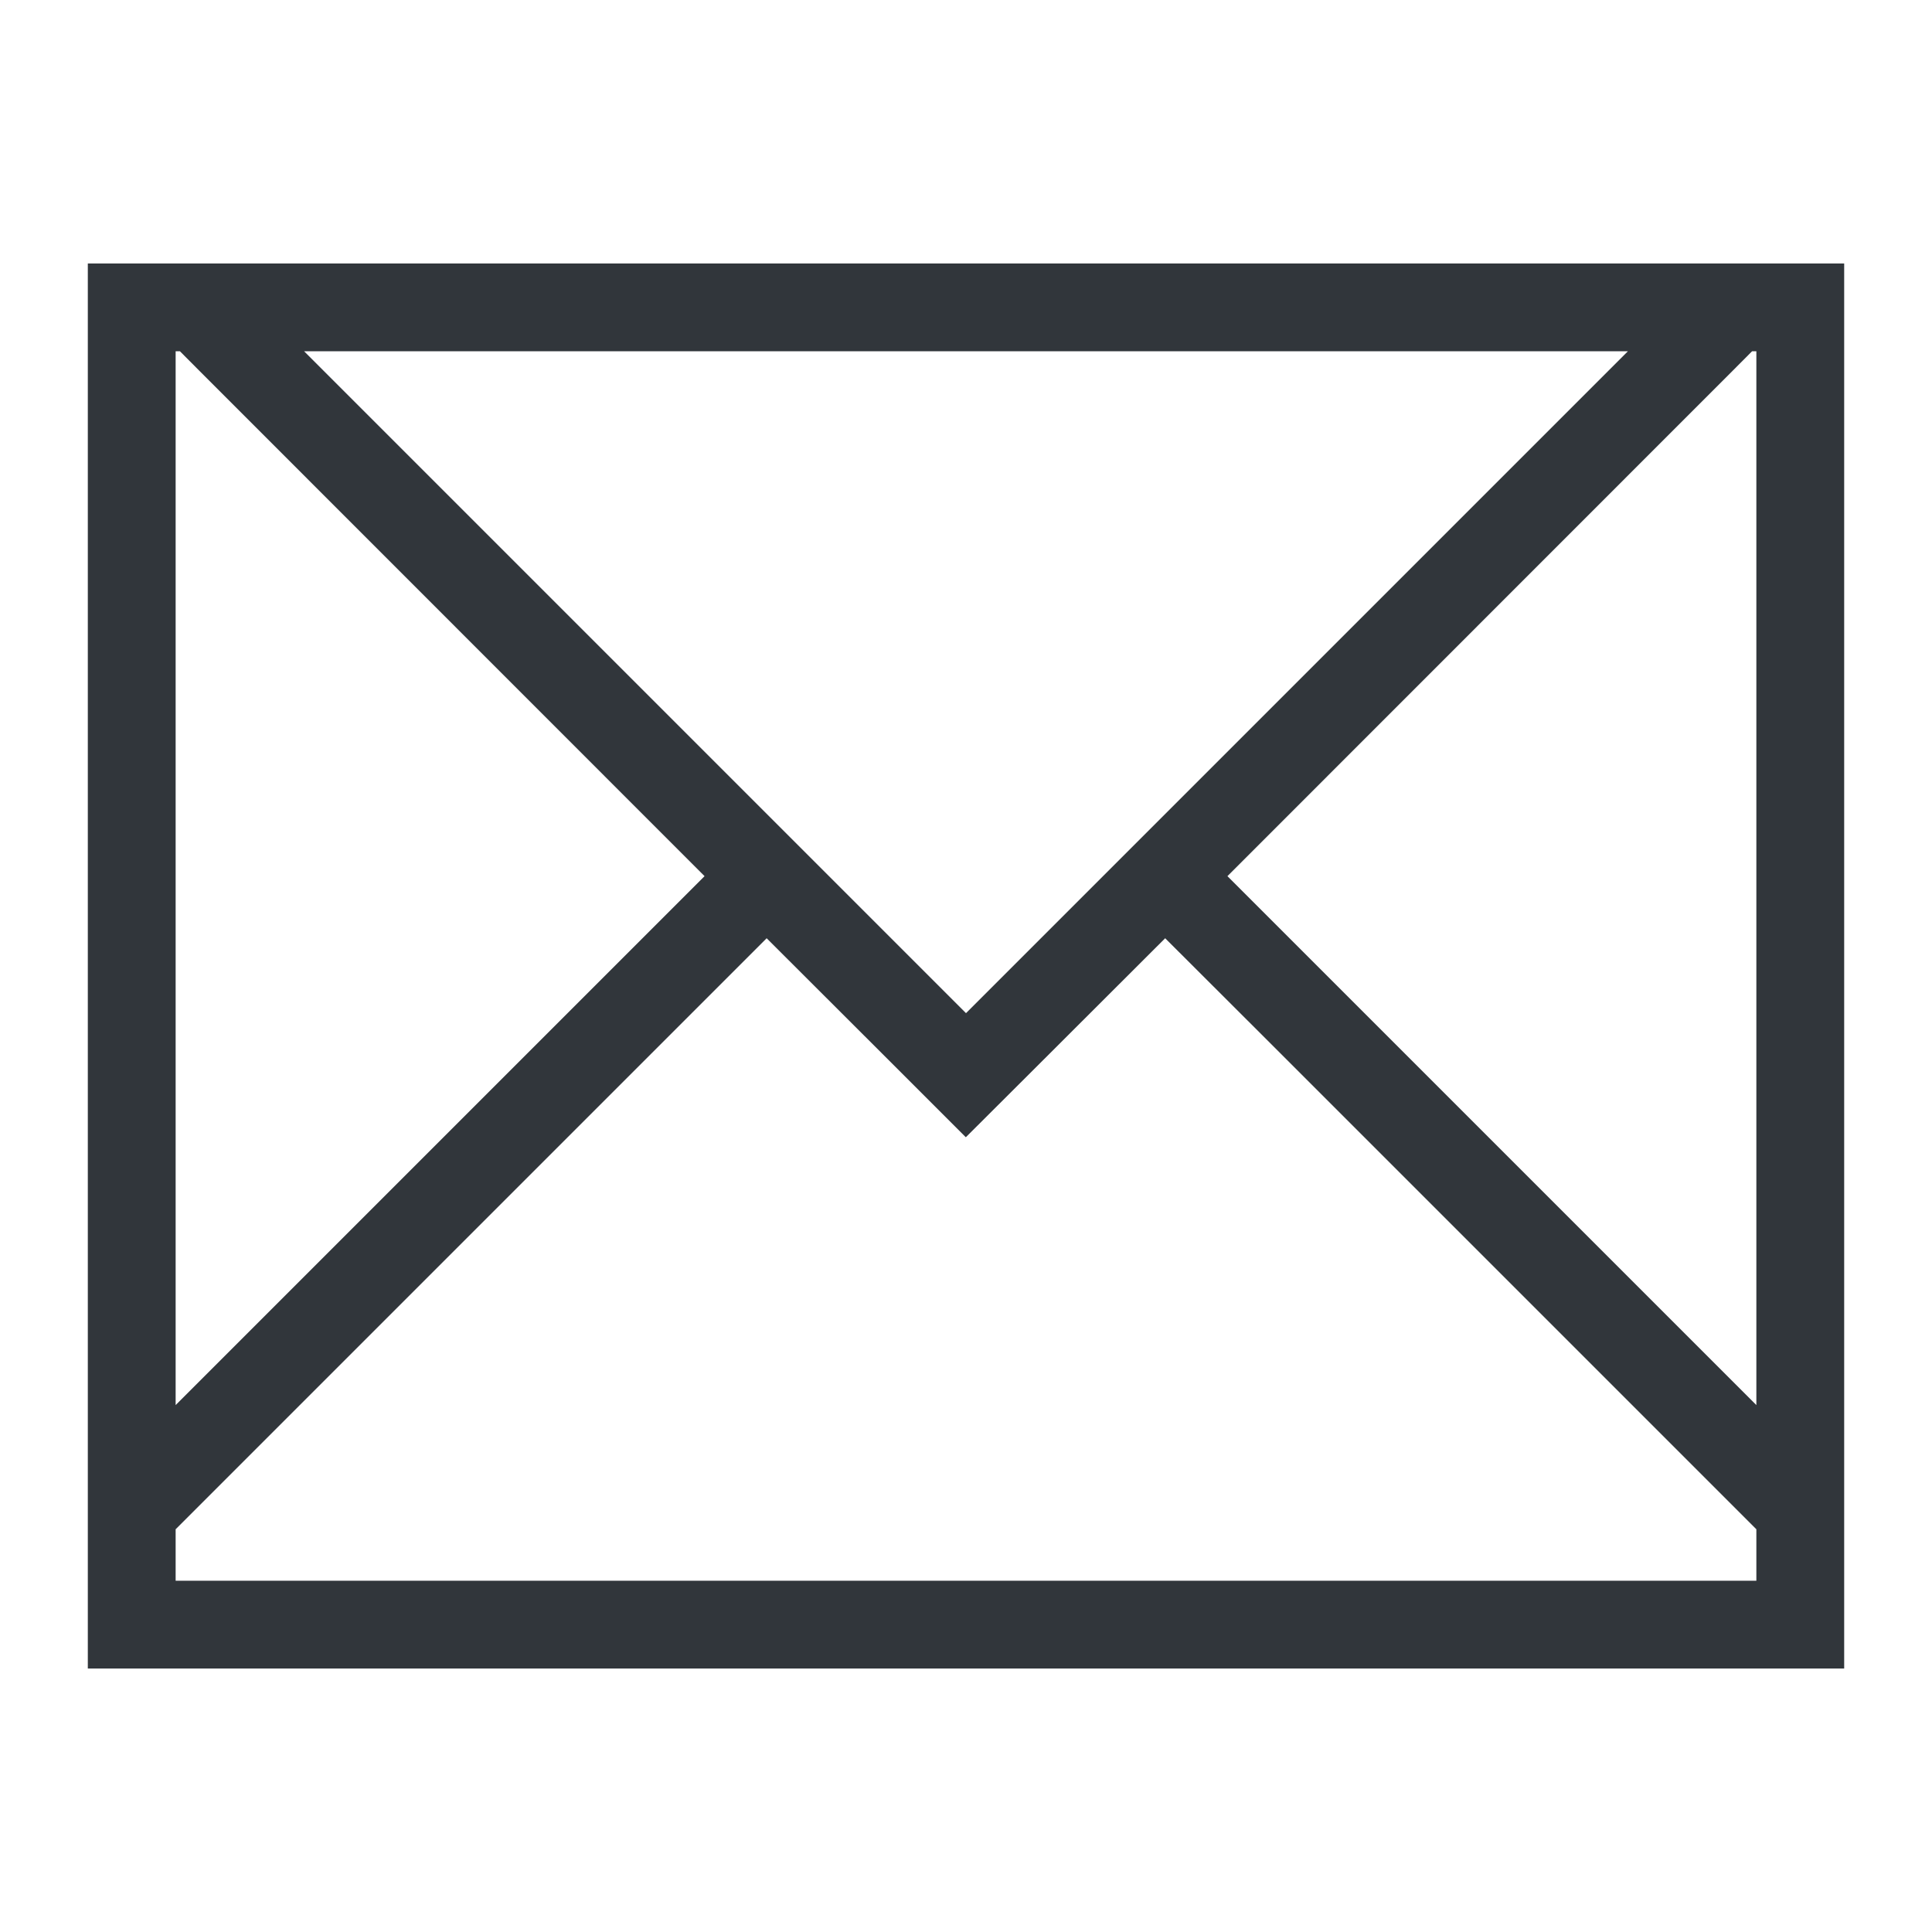
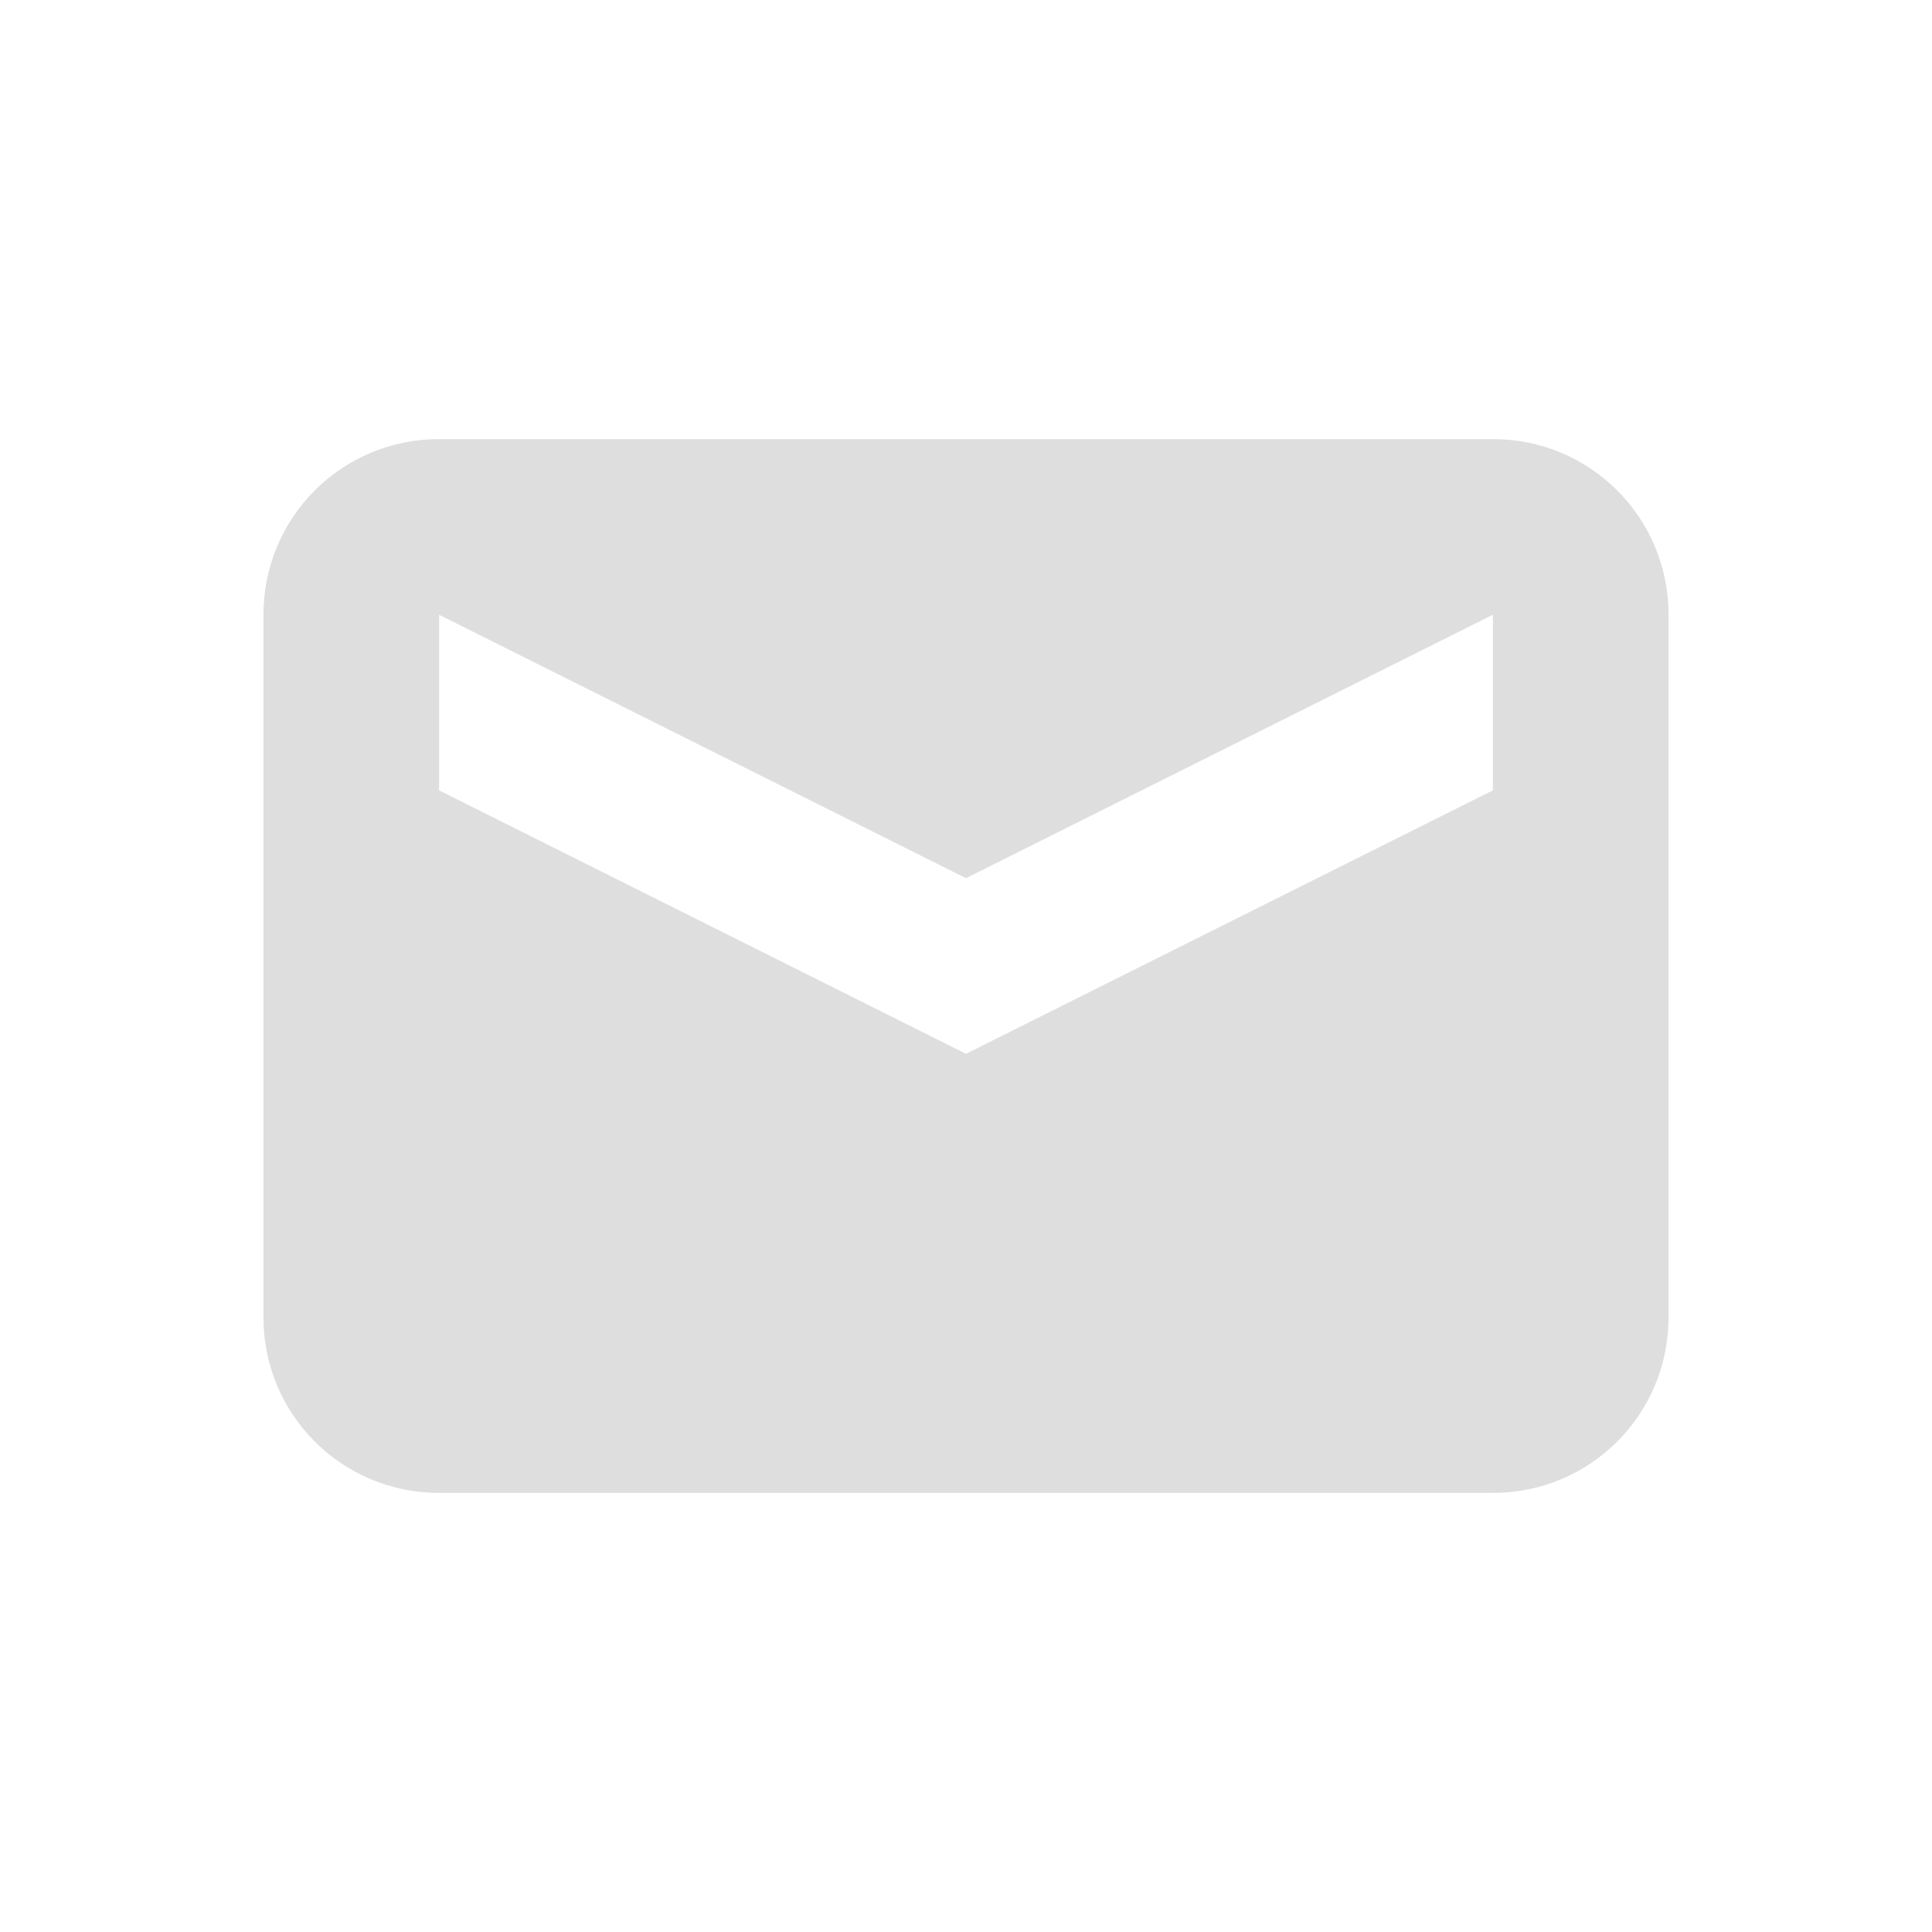
- <svg xmlns="http://www.w3.org/2000/svg" id="svg4153" version="1.1" width="22" height="22" viewBox="0 0 22 22">
-   <defs id="defs4157">
-     <style type="text/css" id="current-color-scheme">
-       .ColorScheme-Text {
-         color:#31363b;
-       }
-       .ColorScheme-Background {
-         color:#eff0f1;
-       }
-       .ColorScheme-Highlight {
-         color:#3daee9;
-       }
-       .ColorScheme-ViewText {
-         color:#31363b;
-       }
-       .ColorScheme-ViewBackground {
-         color:#fcfcfc;
-       }
-       .ColorScheme-ViewHover {
-         color:#93cee9;
-       }
-       .ColorScheme-ViewFocus{
-         color:#3daee9;
-       }
-       .ColorScheme-ButtonText {
-         color:#31363b;
-       }
-       .ColorScheme-ButtonBackground {
-         color:#eff0f1;
-       }
-       .ColorScheme-ButtonHover {
-         color:#93cee9;
-       }
-       .ColorScheme-ButtonFocus{
-         color:#3daee9;
-       }
-       </style>
+ <svg xmlns="http://www.w3.org/2000/svg" xmlns:ns1="http://www.openswatchbook.org/uri/2009/osb" id="svg7384" width="22" height="22" version="1.1" style="enable-background:new">
+   <defs id="defs7386">
+     <style id="current-color-scheme" type="text/css">
+    .ColorScheme-Text { color:#dedede; } .ColorScheme-Highlight { color:#5294e2; } .ColorScheme-ButtonBackground { color:#dedede; }
+   </style>
+     <linearGradient id="linearGradient5606" ns1:paint="solid">
+       <stop id="stop5608" offset="0" style="stop-color:#000000;stop-opacity:1" />
+     </linearGradient>
  </defs>
-   <g id="kmail">
-     <path id="rect4144" d="m 1,3 0,1 0,8 0,6 0,0.414 L 1,19 l 1,0 6,0 6,0 6,0 1,0 0,-0.586 L 21,18 21,12 21,3 20.951,3 20,3 19.537,3 2.463,3 2,3 1,3 Z M 2,4 2.049,4 2.271,4.223 8.023,9.977 6,12 2,16 2,12 2,4.223 2,4 Z M 3.463,4 18.537,4 11,11.537 3.463,4 Z M 19.951,4 20,4 20,4.223 20,12 20,16 16,12 13.977,9.977 19.729,4.223 19.951,4 Z m -11.221,6.684 1.453,1.451 0.814,0.814 0.002,0 0.816,-0.814 1.453,-1.451 L 14.586,12 19.537,16.951 20,17.414 20,18 14,18 8,18 2,18 2,17.414 2.463,16.951 7.414,12 8.73,10.684 Z" style="opacity:1;fill:currentColor;fill-opacity:1;stroke:none;stroke-width:2.8;stroke-miterlimit:4;stroke-dasharray:none;stroke-opacity:0.55" class="ColorScheme-Text" />
-     <rect y="0" x="0" height="22" width="22" id="rect4193" style="opacity:1;fill:none;fill-opacity:1;stroke:none;stroke-width:0.1;stroke-linecap:square;stroke-linejoin:miter;stroke-miterlimit:4;stroke-dasharray:none;stroke-dashoffset:0;stroke-opacity:1" />
+   <g id="kmail" transform="translate(-467.0001,-135)">
+     <path id="rect5719" class="ColorScheme-Text" d="m 472,140 c -1.108,0 -2,0.892 -2,2 l 0,8 c 0,1.108 0.892,2 2,2 l 12,0 c 1.108,0 2,-0.892 2,-2 l 0,-8 c 0,-1.108 -0.892,-2 -2,-2 l -12,0 z m 0,2 6,3 6,-3 0,2 -6,3 -6,-3 0,-2 z" style="opacity:1;fill:currentColor;fill-opacity:1;stroke:none;stroke-width:2;stroke-miterlimit:4;stroke-dasharray:none;stroke-opacity:1" />
+     <path id="rect4138" d="m 467,135 22,0 0,22 -22,0 z" style="opacity:0;fill:#2b0000;fill-opacity:0.404;fill-rule:nonzero;stroke:none;stroke-width:1;stroke-linecap:round;stroke-linejoin:round;stroke-miterlimit:4;stroke-dasharray:none;stroke-dashoffset:0;stroke-opacity:1" />
+   </g>
+   <g id="mail-unread-new">
+     <path id="path4144" d="m 1.1e-4,-22 22,0 0,22 -22,0 z" style="opacity:0.001;fill:#000000;fill-opacity:1;fill-rule:nonzero;stroke:none;stroke-width:1;stroke-linecap:round;stroke-linejoin:round;stroke-miterlimit:4;stroke-dasharray:none;stroke-dashoffset:0;stroke-opacity:1" />
+     <path id="path4143" class="ColorScheme-Text" d="m 5,-17 c -1.108,0 -2,0.892 -2,2 l 0,8 c 0,1.108 0.892,2 2,2 l 11,0 c -1.645,0 -3,-1.355 -3,-3 0,-1.645 1.355,-3 3,-3 1.645,0 3,1.355 3,3 l 0,-7 c 0,-1.108 -0.892,-2 -2,-2 l -12,0 z m 0,2 6,3 6,-3 0,2 -6,3 -6,-3 0,-2 z" style="opacity:1;fill:currentColor;fill-opacity:1" />
+     <path id="path7" class="ColorScheme-Highlight" d="m 16,-10 a 2,2 0 0 0 -2,2 2,2 0 0 0 2,2 2,2 0 0 0 2,-2 2,2 0 0 0 -2,-2 z" style="opacity:1;fill:currentColor;fill-opacity:1" />
+   </g>
+   <g id="mail-mark-unread-new" transform="translate(0,-22)">
+     <path id="path4166" d="m 1.1e-4,-22 22,0 0,22 -22,0 z" style="opacity:0.001;fill:#000000;fill-opacity:1;fill-rule:nonzero;stroke:none;stroke-width:1;stroke-linecap:round;stroke-linejoin:round;stroke-miterlimit:4;stroke-dasharray:none;stroke-dashoffset:0;stroke-opacity:1" />
+     <path id="path4168" class="ColorScheme-Text" d="m 5,-17 c -1.108,0 -2,0.892 -2,2 l 0,8 c 0,1.108 0.892,2 2,2 l 11,0 c -1.645,0 -3,-1.355 -3,-3 0,-1.645 1.355,-3 3,-3 1.645,0 3,1.355 3,3 l 0,-7 c 0,-1.108 -0.892,-2 -2,-2 l -12,0 z m 0,2 6,3 6,-3 0,2 -6,3 -6,-3 0,-2 z" style="opacity:1;fill:currentColor;fill-opacity:1" />
+     <path id="path4170" class="ColorScheme-Highlight" d="m 16,-10 a 2,2 0 0 0 -2,2 2,2 0 0 0 2,2 2,2 0 0 0 2,-2 2,2 0 0 0 -2,-2 z" style="opacity:1;fill:currentColor;fill-opacity:1" />
  </g>
</svg>
